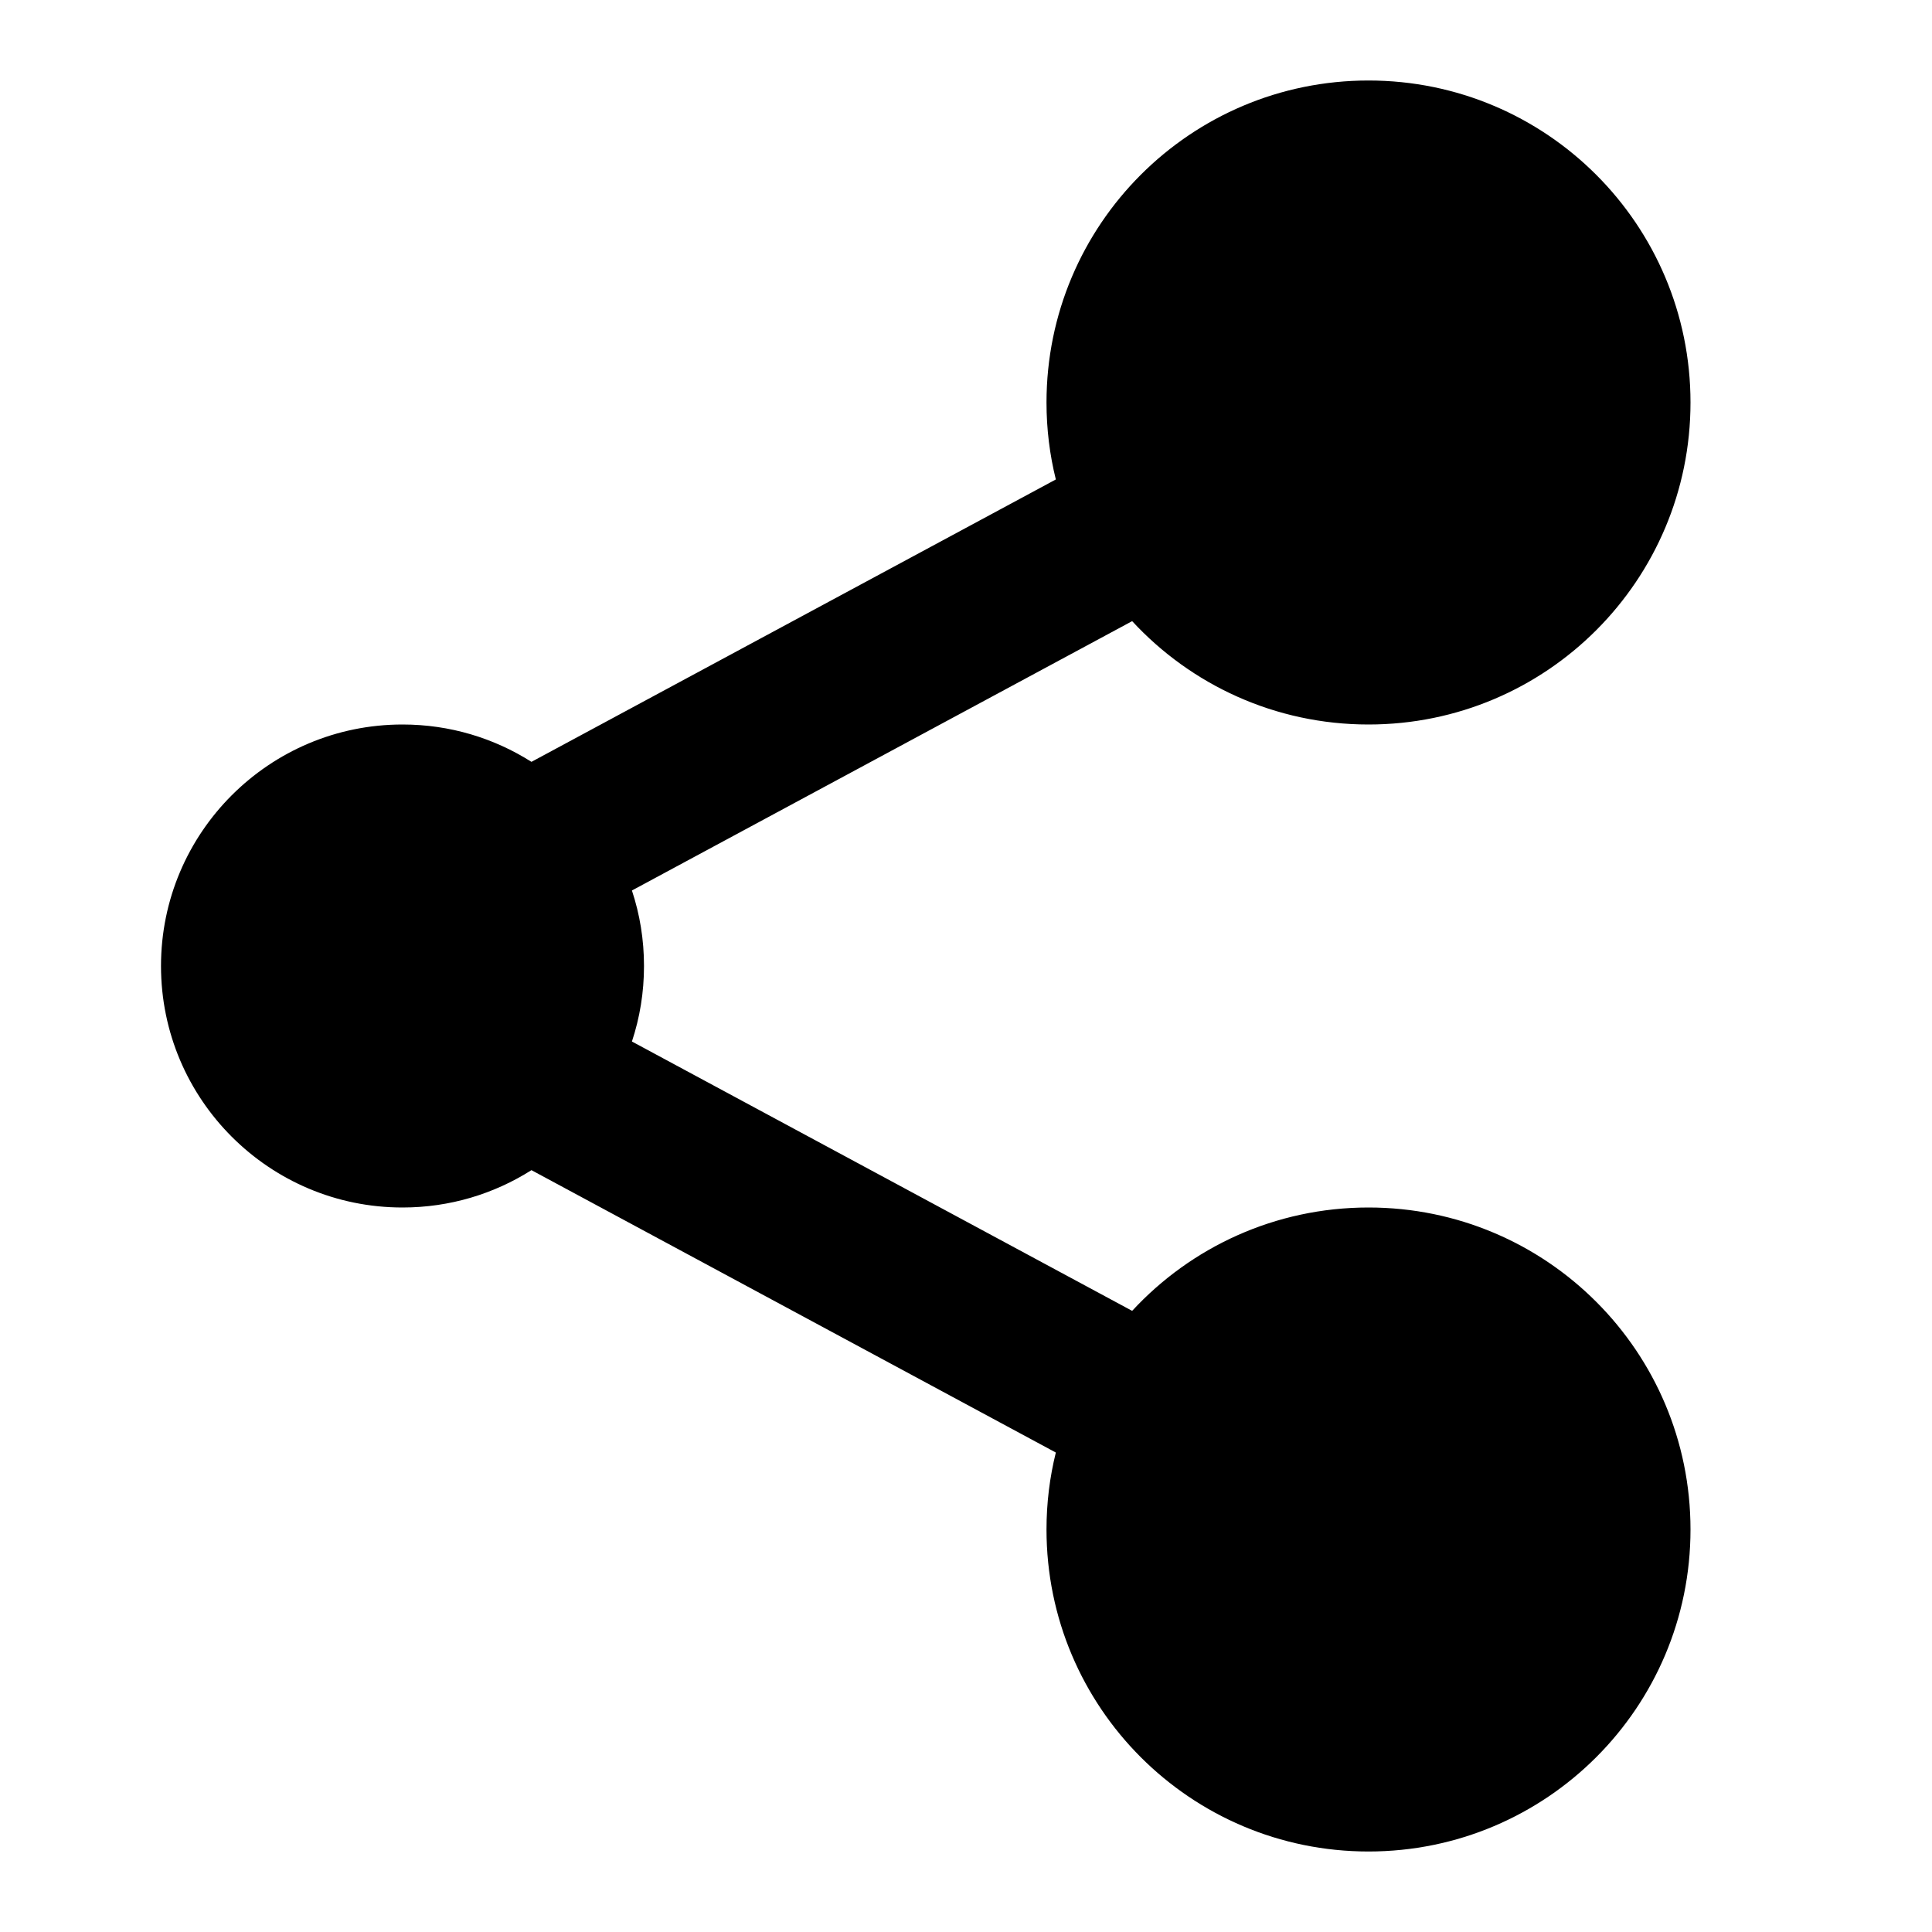
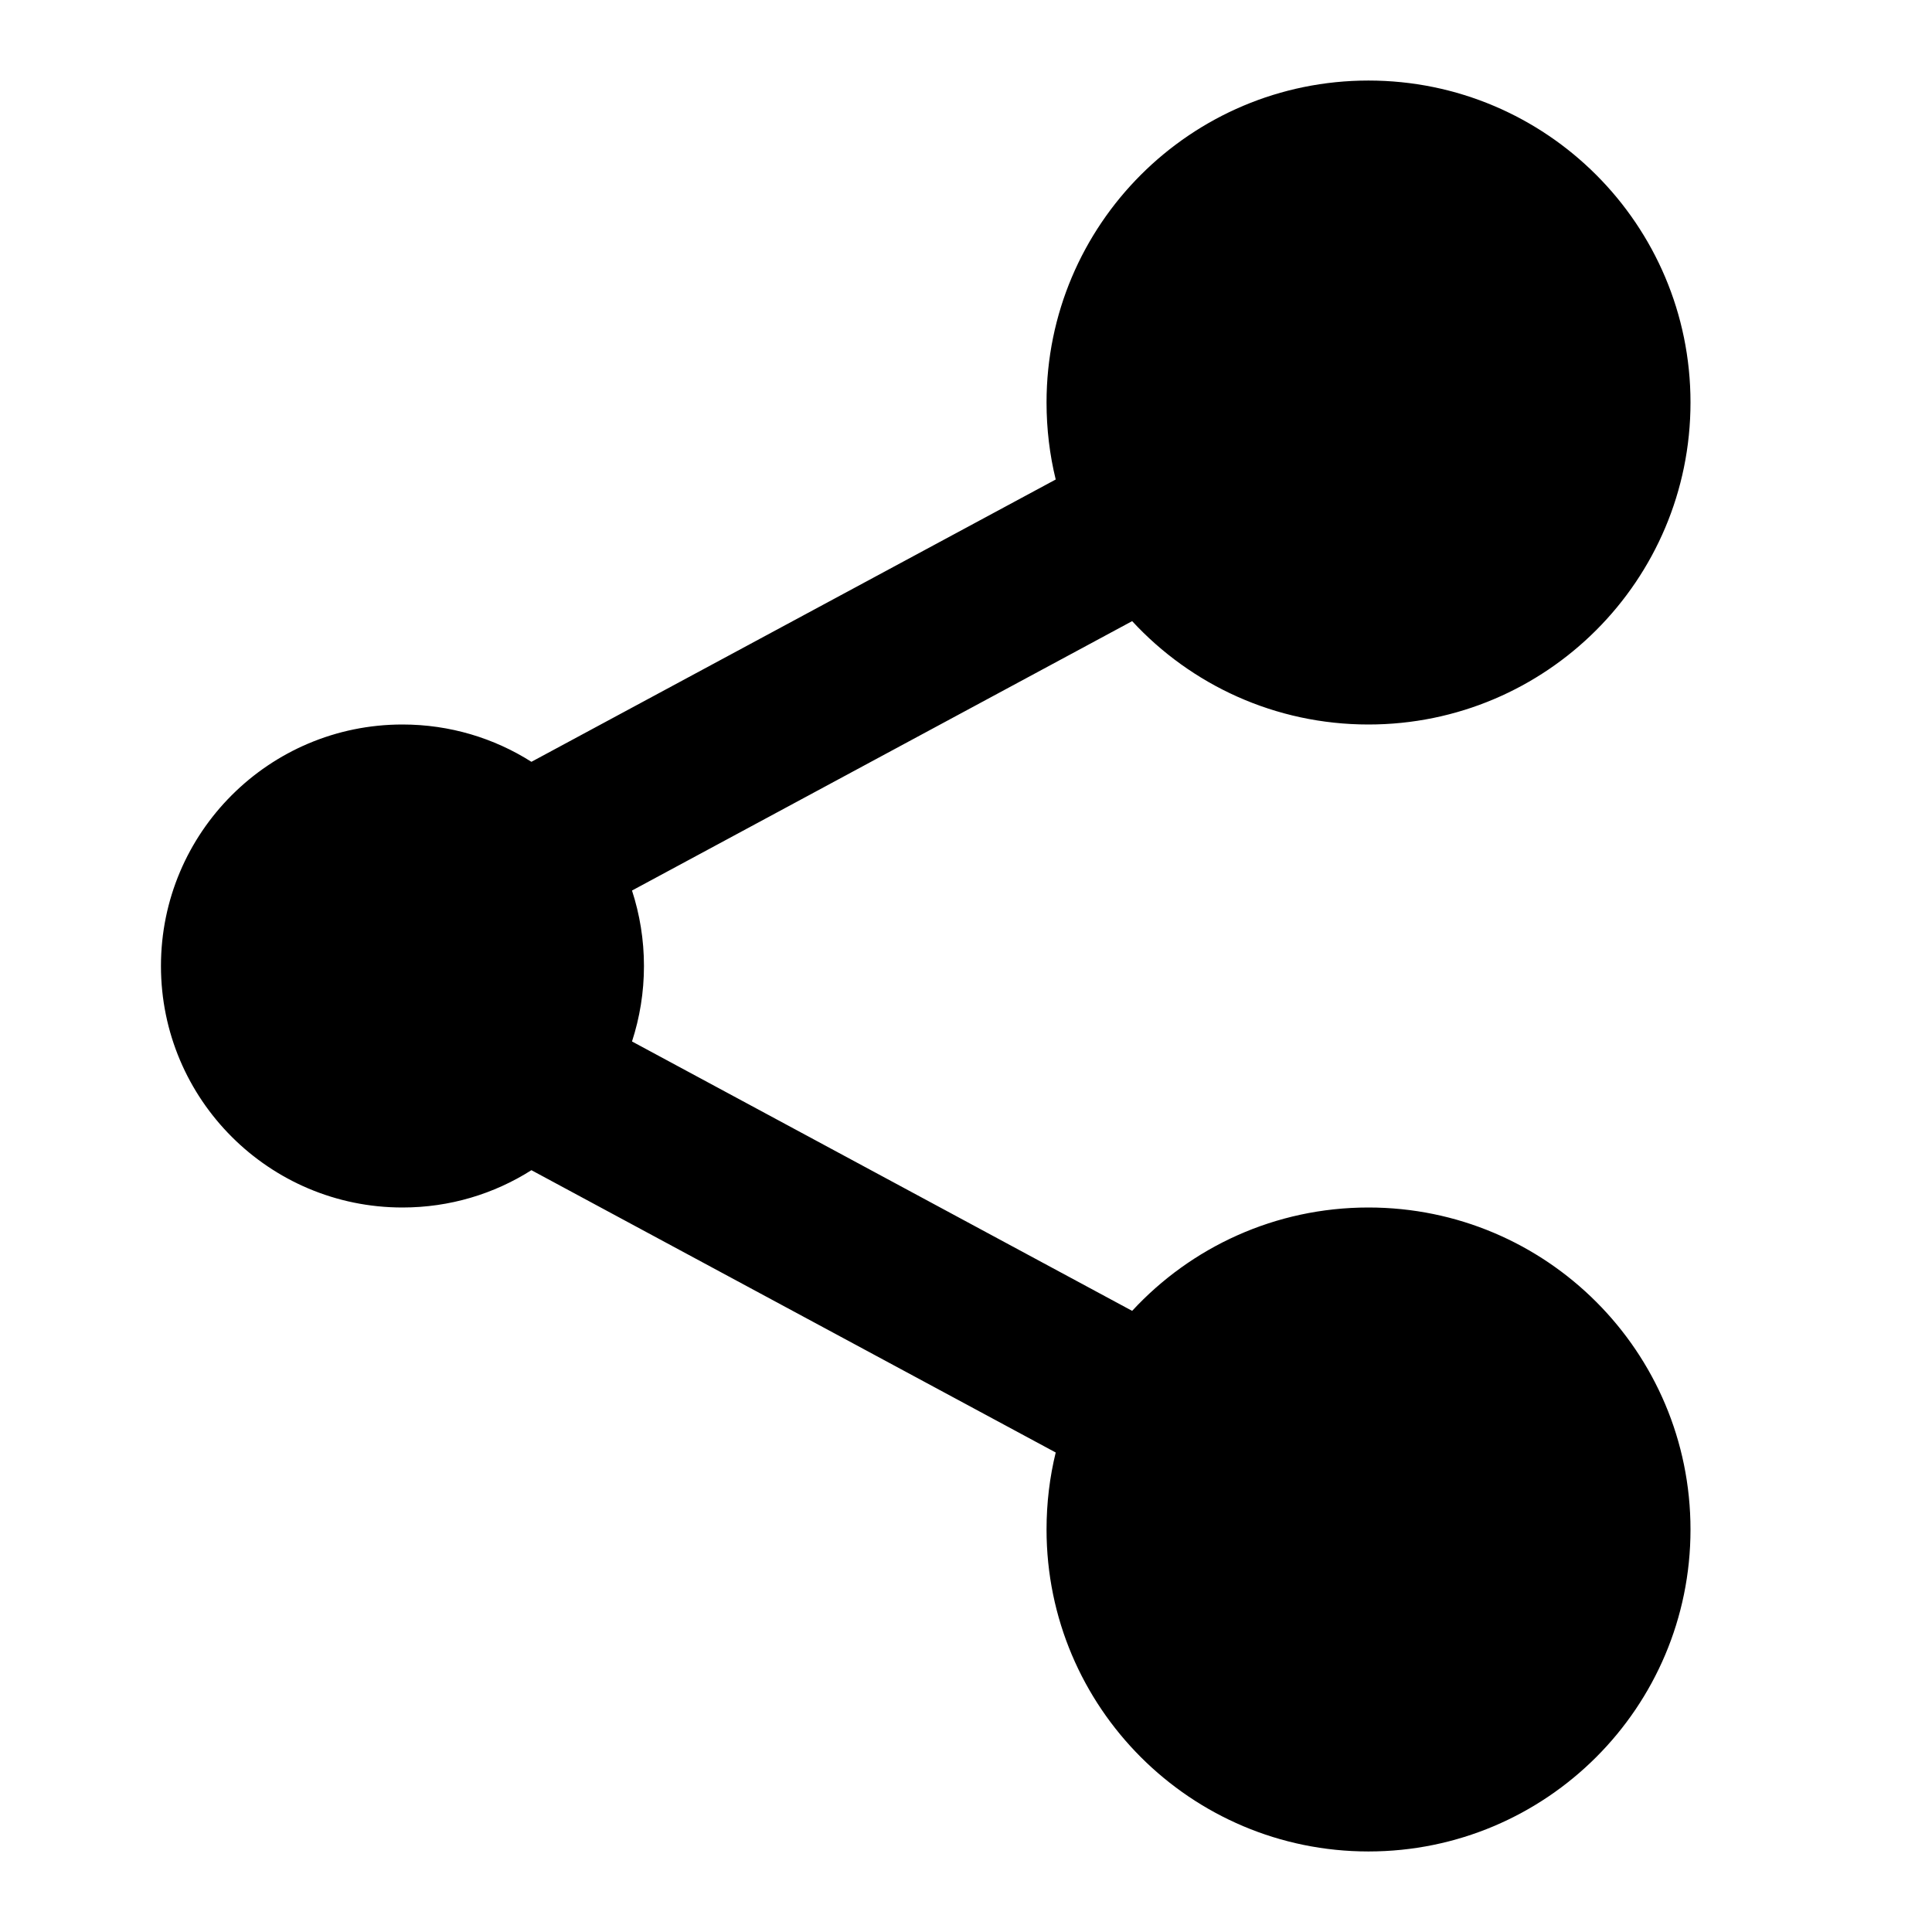
- <svg viewBox="0 0 12 12">
-   <path d="M10.5 2.5C10.5 3.605 9.605 4.5 8.5 4.5C7.92 4.5 7.397 4.253 7.032 3.858L3.925 5.531C3.974 5.679 4 5.836 4 6C4 6.164 3.974 6.321 3.925 6.469L7.032 8.142C7.397 7.747 7.92 7.5 8.5 7.5C9.605 7.5 10.5 8.395 10.5 9.5C10.5 10.605 9.605 11.5 8.5 11.5C7.395 11.5 6.5 10.605 6.5 9.5C6.5 9.335 6.52 9.175 6.558 9.022L3.301 7.268C3.069 7.415 2.795 7.5 2.5 7.5C1.672 7.5 1 6.828 1 6C1 5.172 1.672 4.5 2.5 4.5C2.795 4.5 3.069 4.585 3.301 4.732L6.558 2.978C6.52 2.825 6.5 2.665 6.5 2.5C6.5 1.395 7.395 0.5 8.5 0.5C9.605 0.5 10.5 1.395 10.5 2.5Z" />
+ <svg viewBox="0 0 16 16">
+   <path d="M14 3.333C14 4.806 12.806 6 11.333 6C10.56 6 9.863 5.671 9.376 5.144L5.234 7.375C5.298 7.572 5.333 7.782 5.333 8C5.333 8.218 5.298 8.428 5.234 8.625L9.376 10.856C9.863 10.329 10.56 10 11.333 10C12.806 10 14 11.194 14 12.667C14 14.139 12.806 15.333 11.333 15.333C9.861 15.333 8.667 14.139 8.667 12.667C8.667 12.447 8.693 12.233 8.743 12.029L4.401 9.691C4.092 9.887 3.726 10 3.333 10C2.229 10 1.333 9.105 1.333 8C1.333 6.895 2.229 6 3.333 6C3.726 6 4.092 6.113 4.401 6.309L8.743 3.971C8.693 3.767 8.667 3.553 8.667 3.333C8.667 1.861 9.861 0.667 11.333 0.667C12.806 0.667 14 1.861 14 3.333Z" />
</svg>
